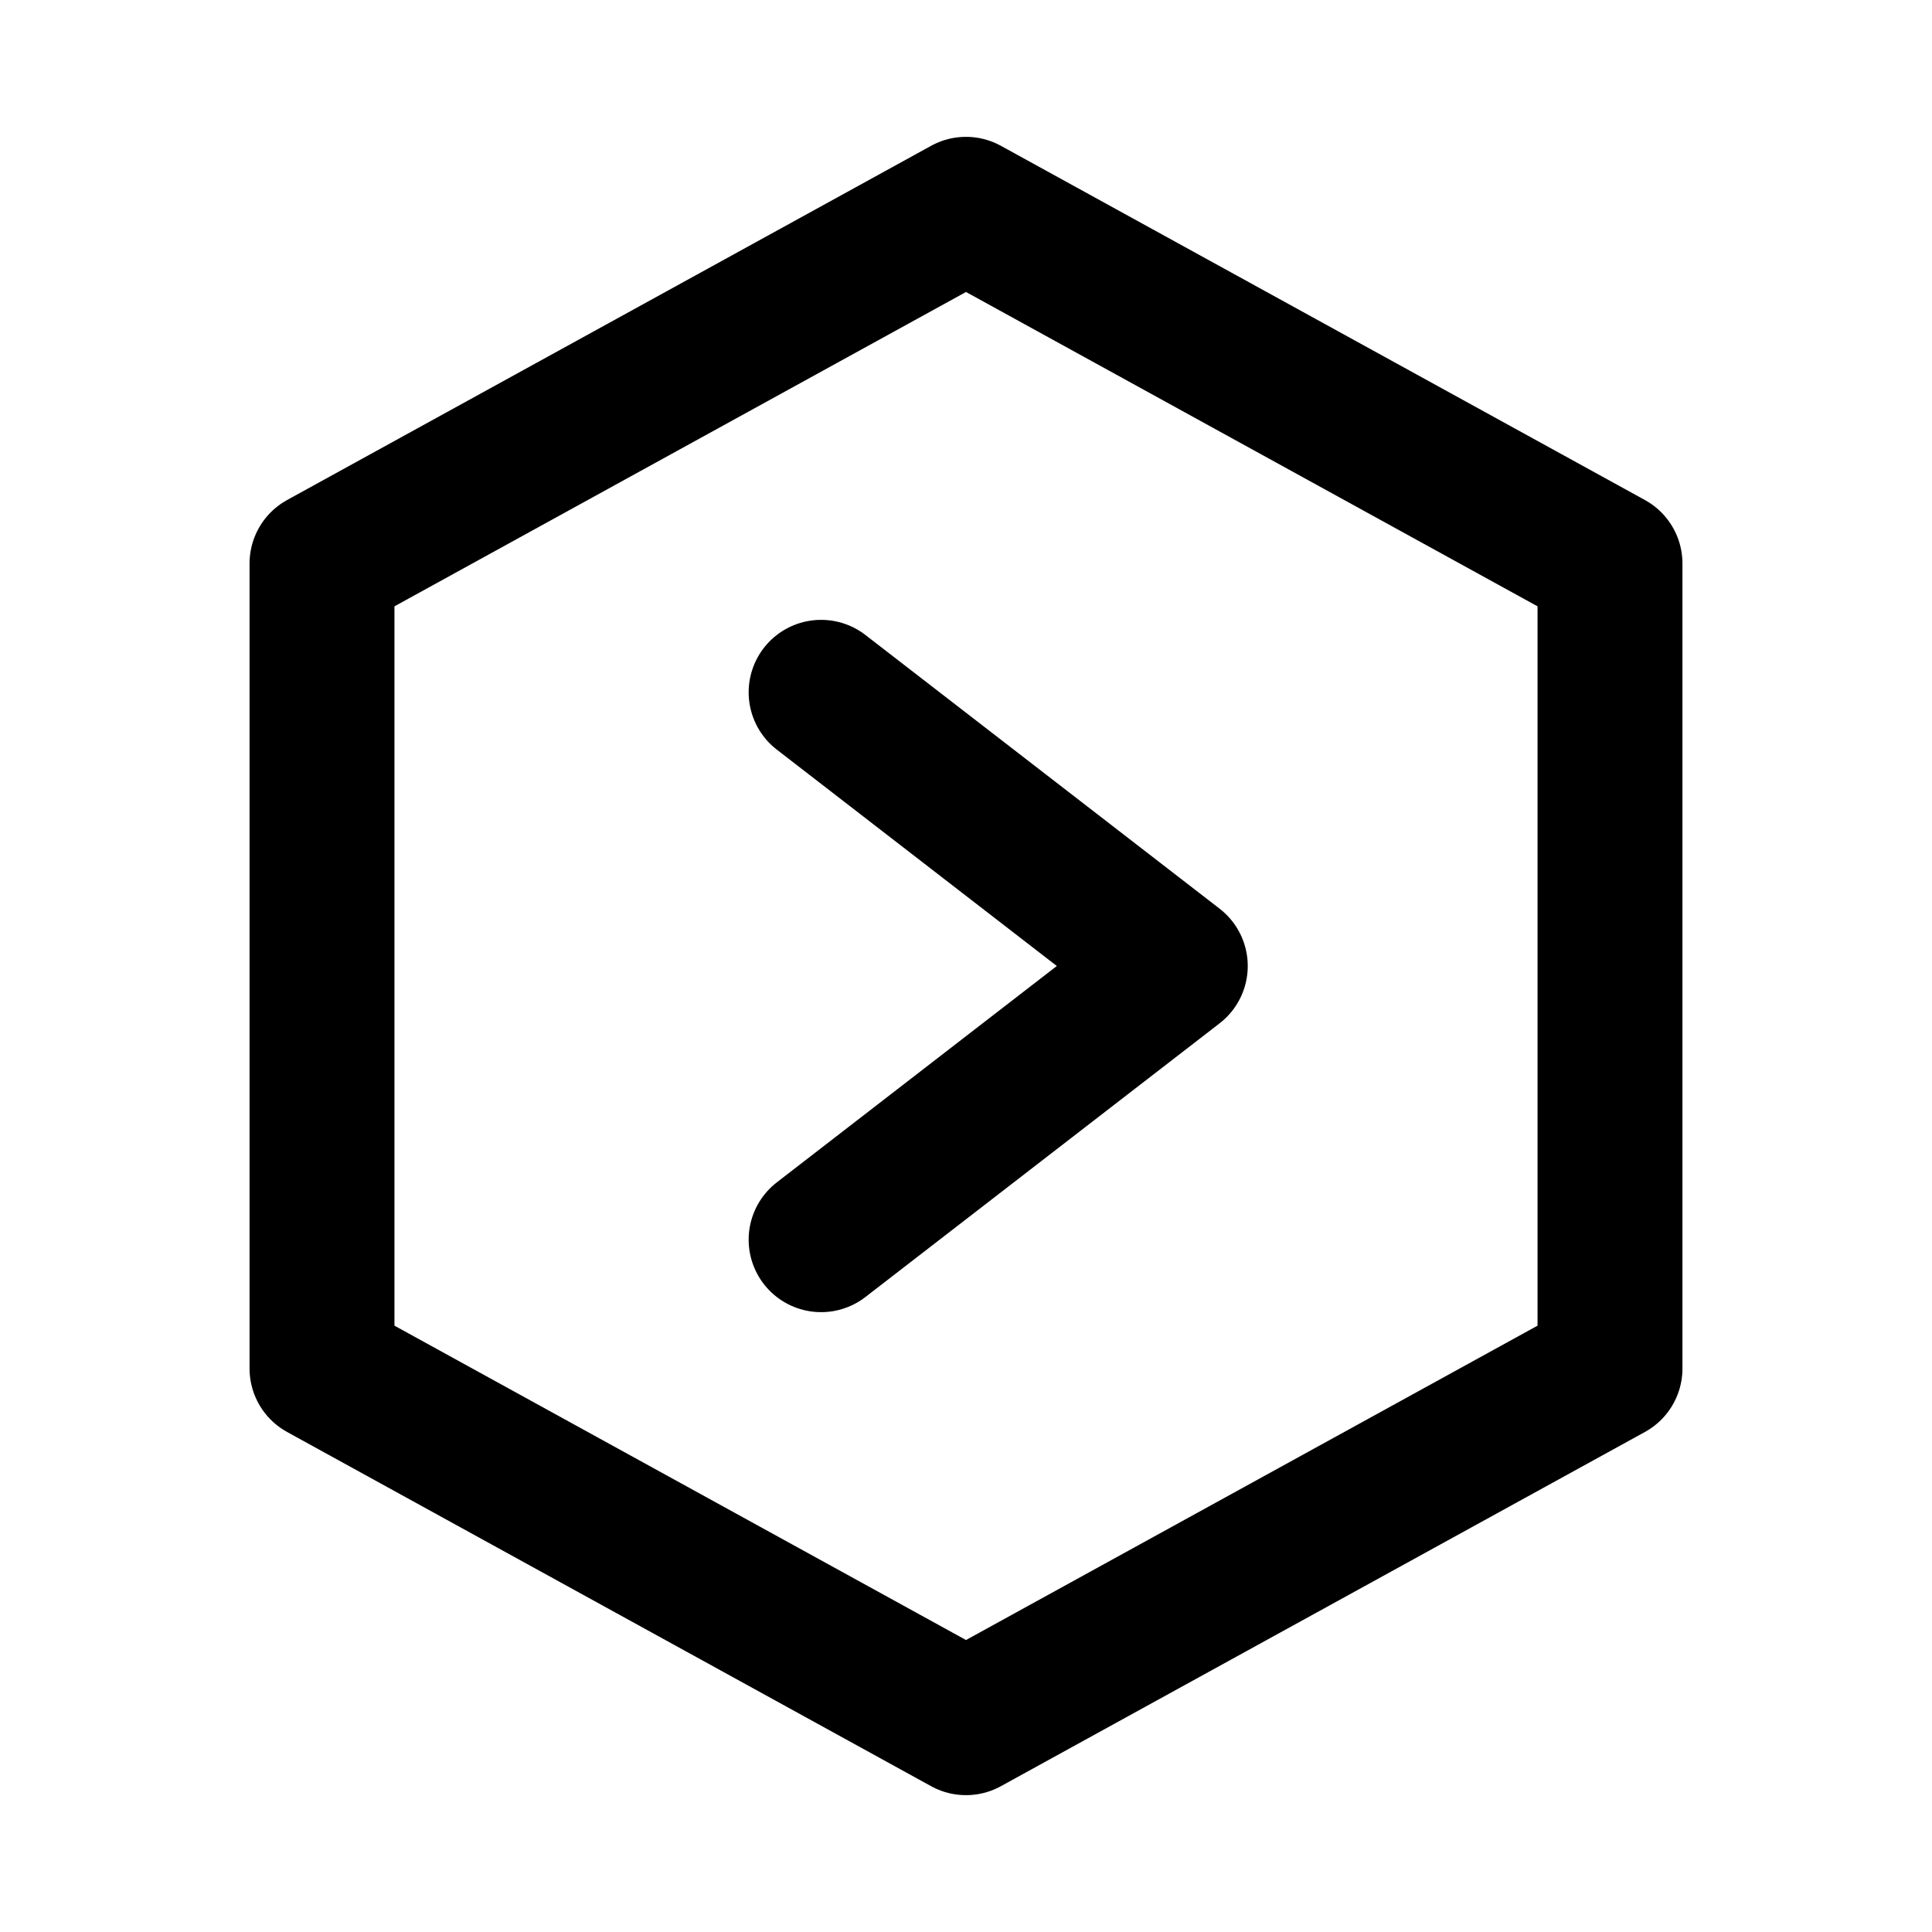
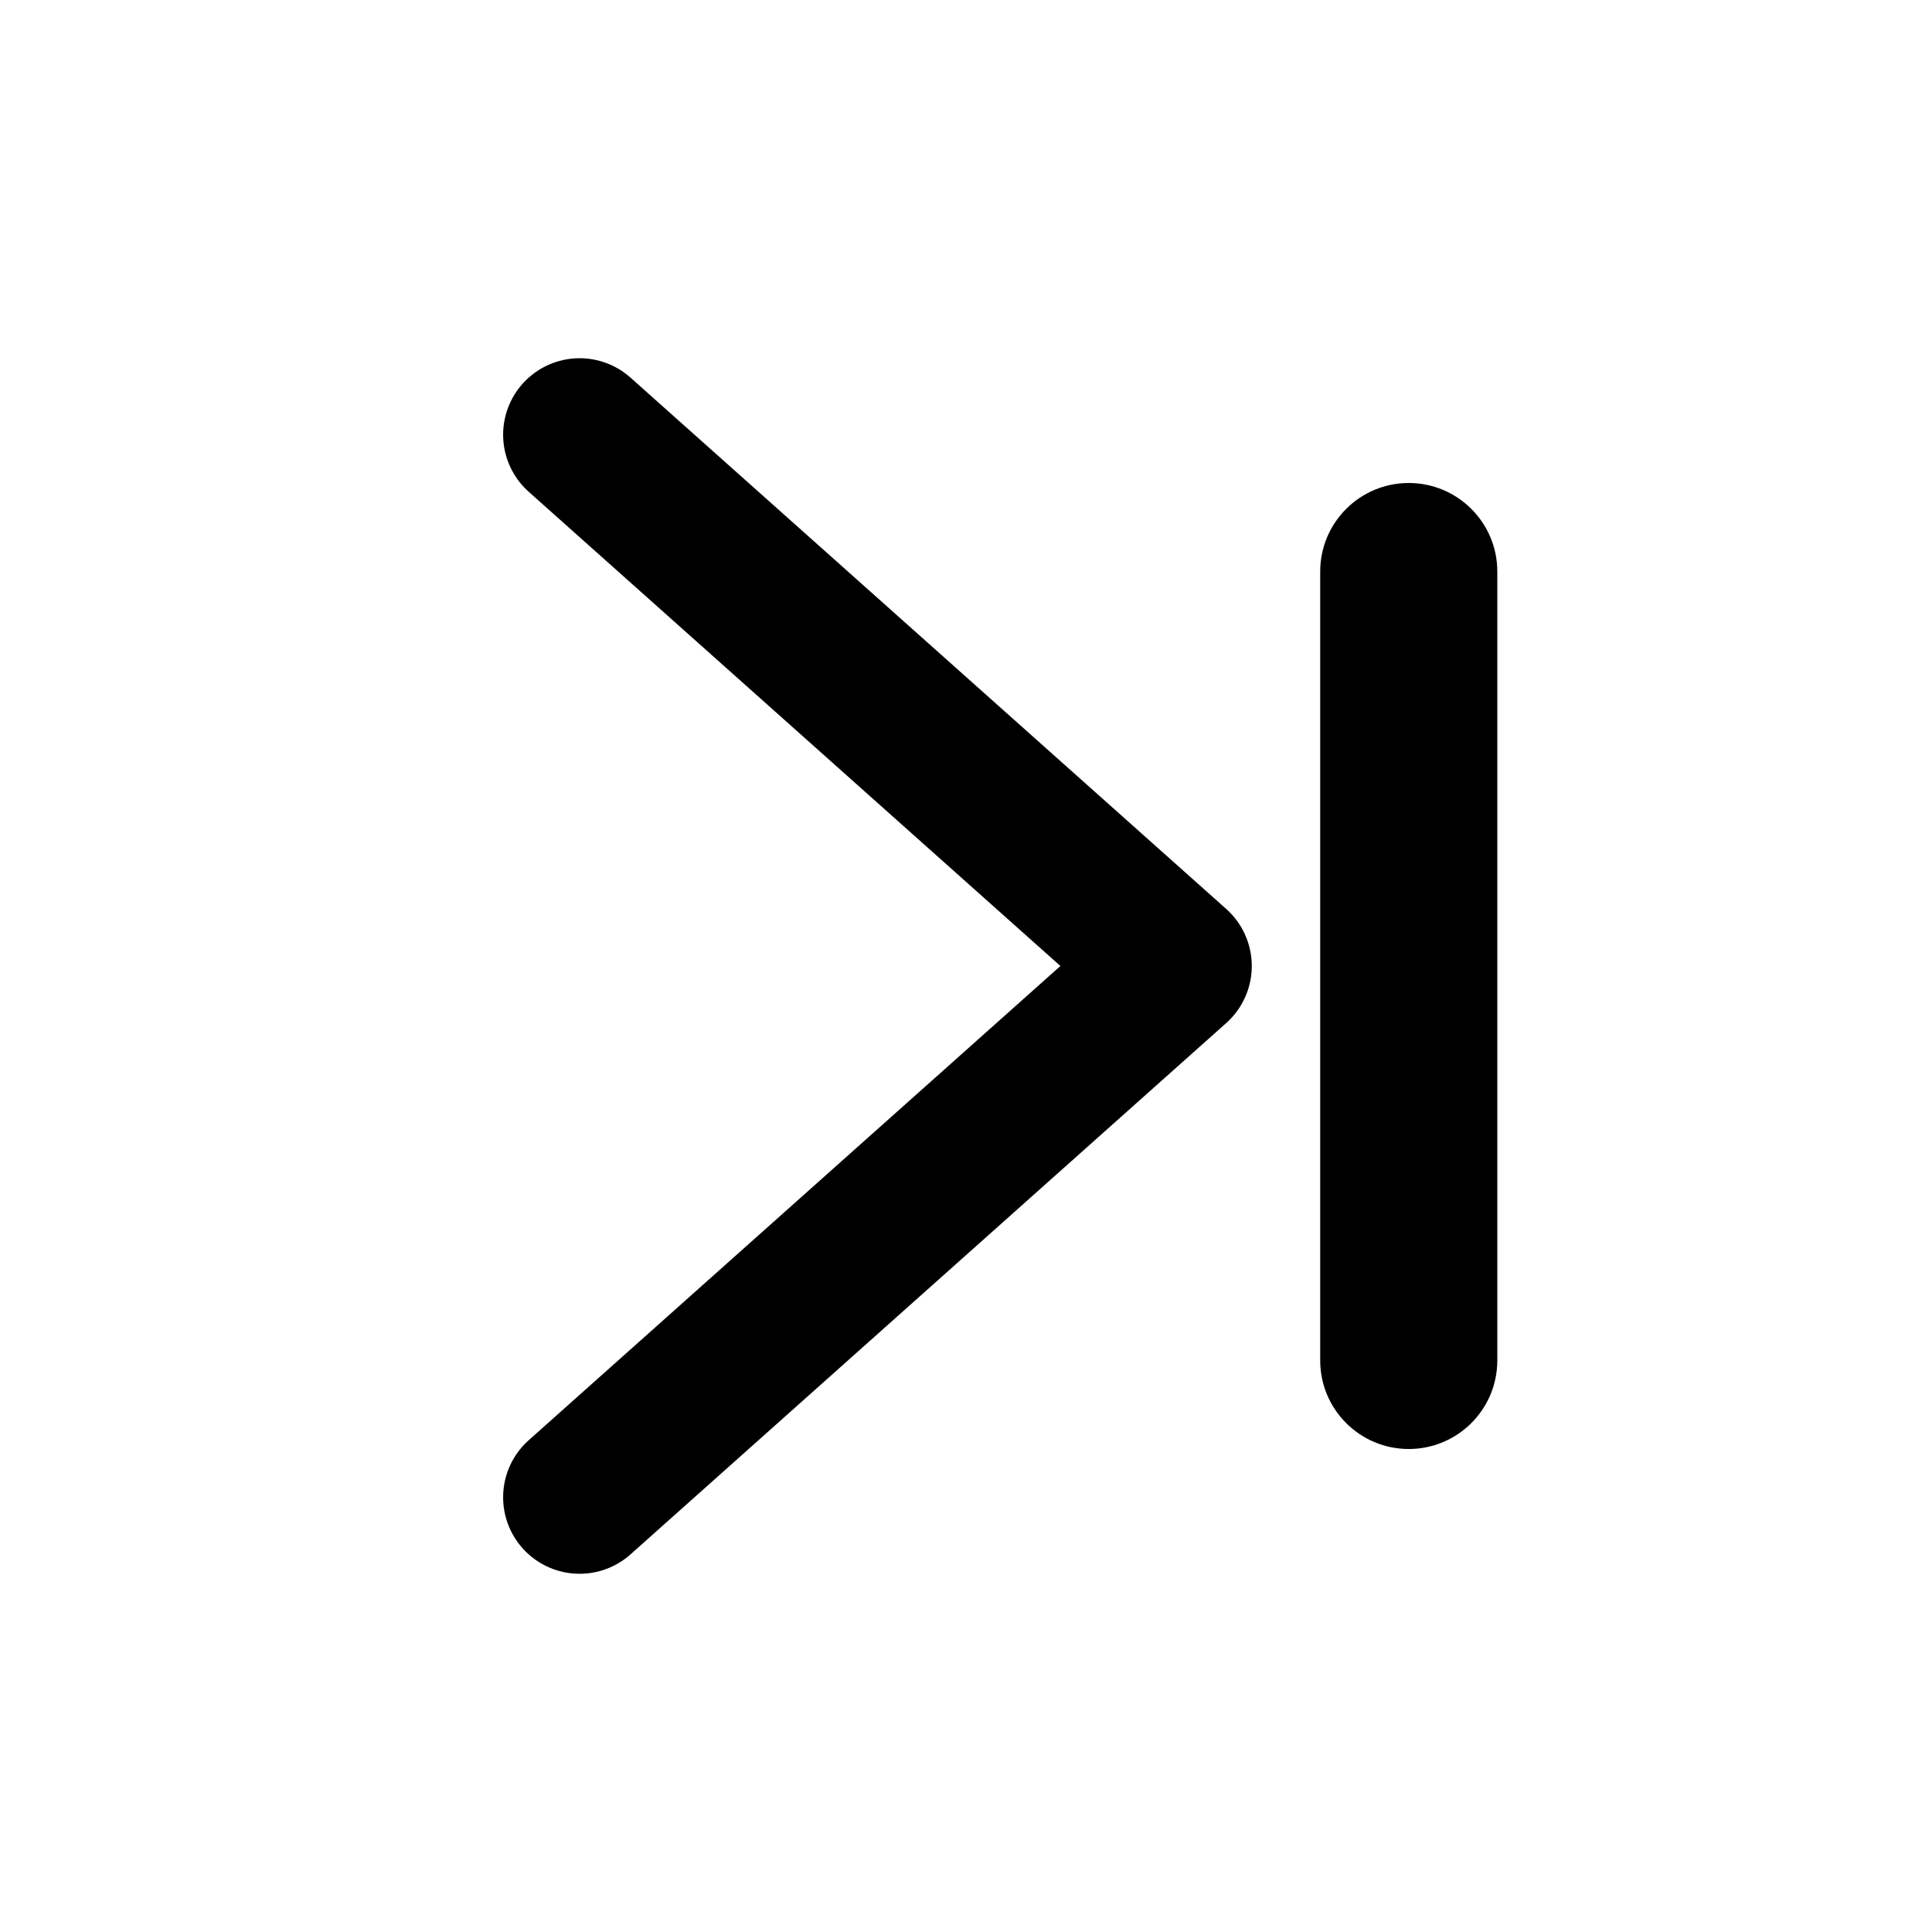
<svg xmlns="http://www.w3.org/2000/svg" width="24" height="24" viewBox="0 0 24 24">
-   <path d="M12 2.6 20 7v10l-8 4.4L4 17V7Z" fill="none" stroke="currentColor" stroke-width="1.8" stroke-linejoin="round" />
-   <path d="m10.2 8.6 4.4 3.4-4.4 3.4" fill="none" stroke="currentColor" stroke-width="1.8" stroke-linecap="round" stroke-linejoin="round" />
+   <path d="M7.2 5.4 14.6 12 7.2 18.6" fill="none" stroke="currentColor" stroke-width="1.9" stroke-linecap="round" stroke-linejoin="round" />
+   <rect x="16.4" y="6" width="2.2" height="12" rx="1.1" fill="currentColor" />
</svg>
